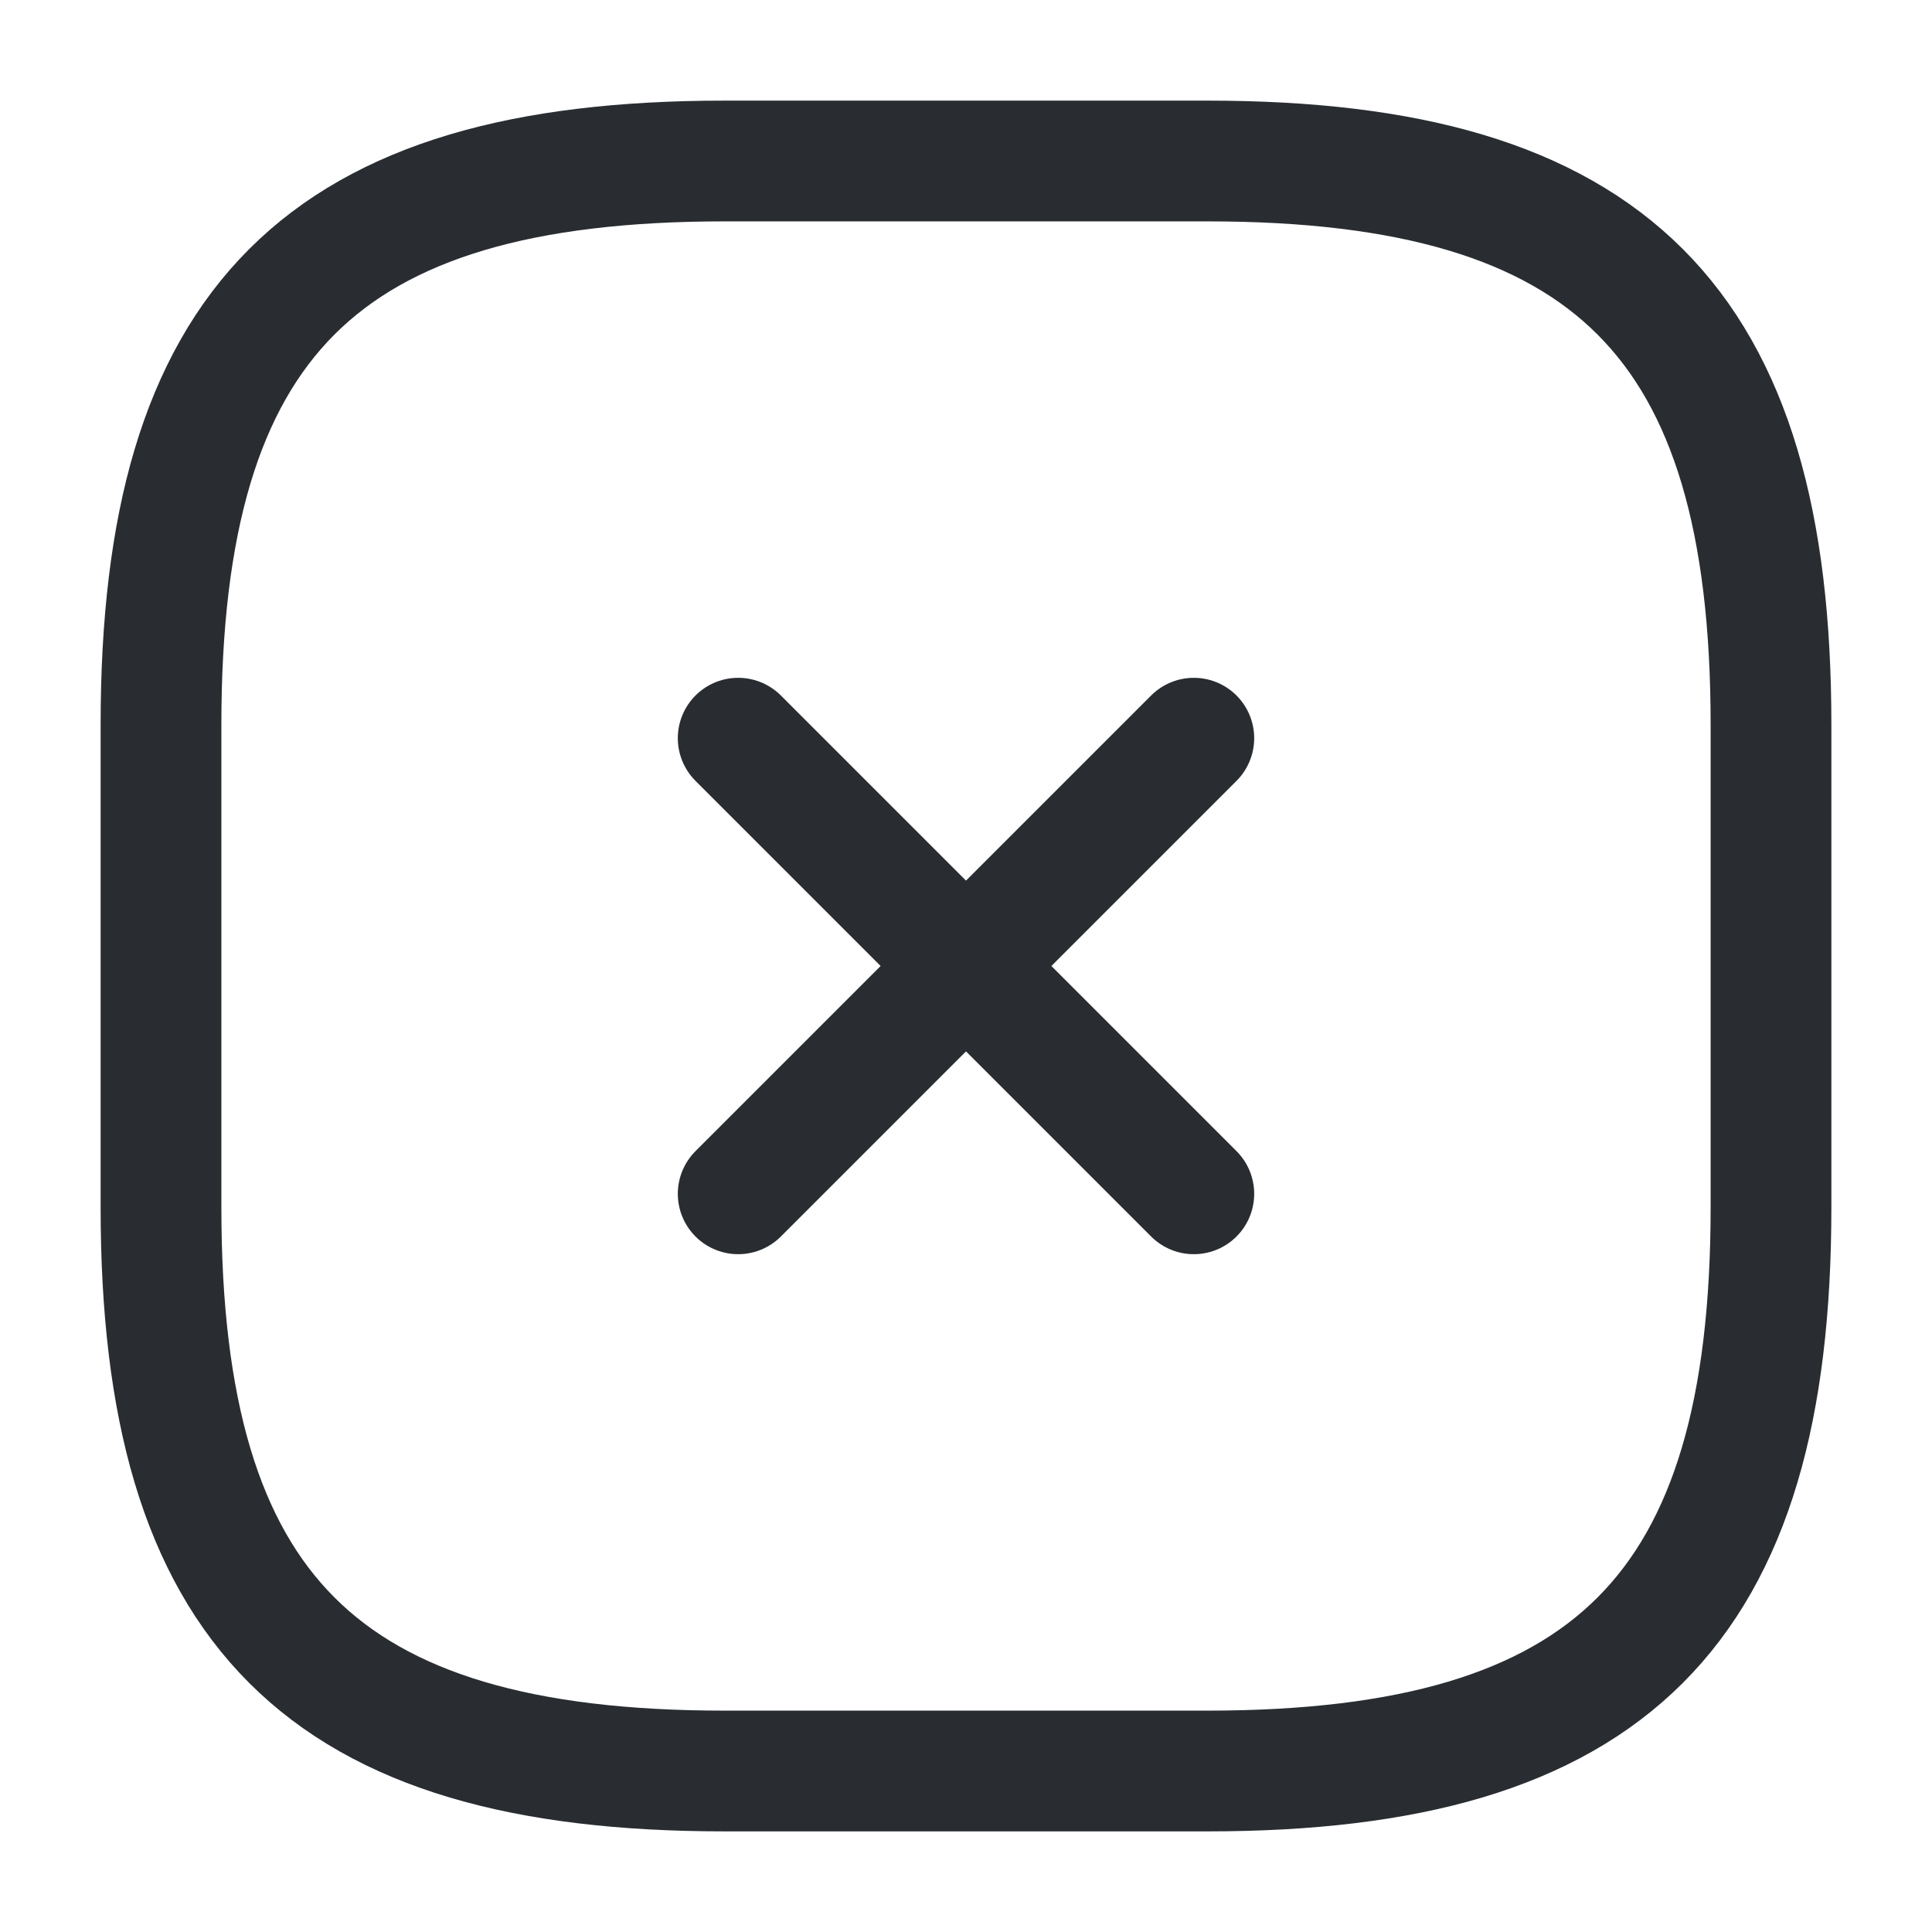
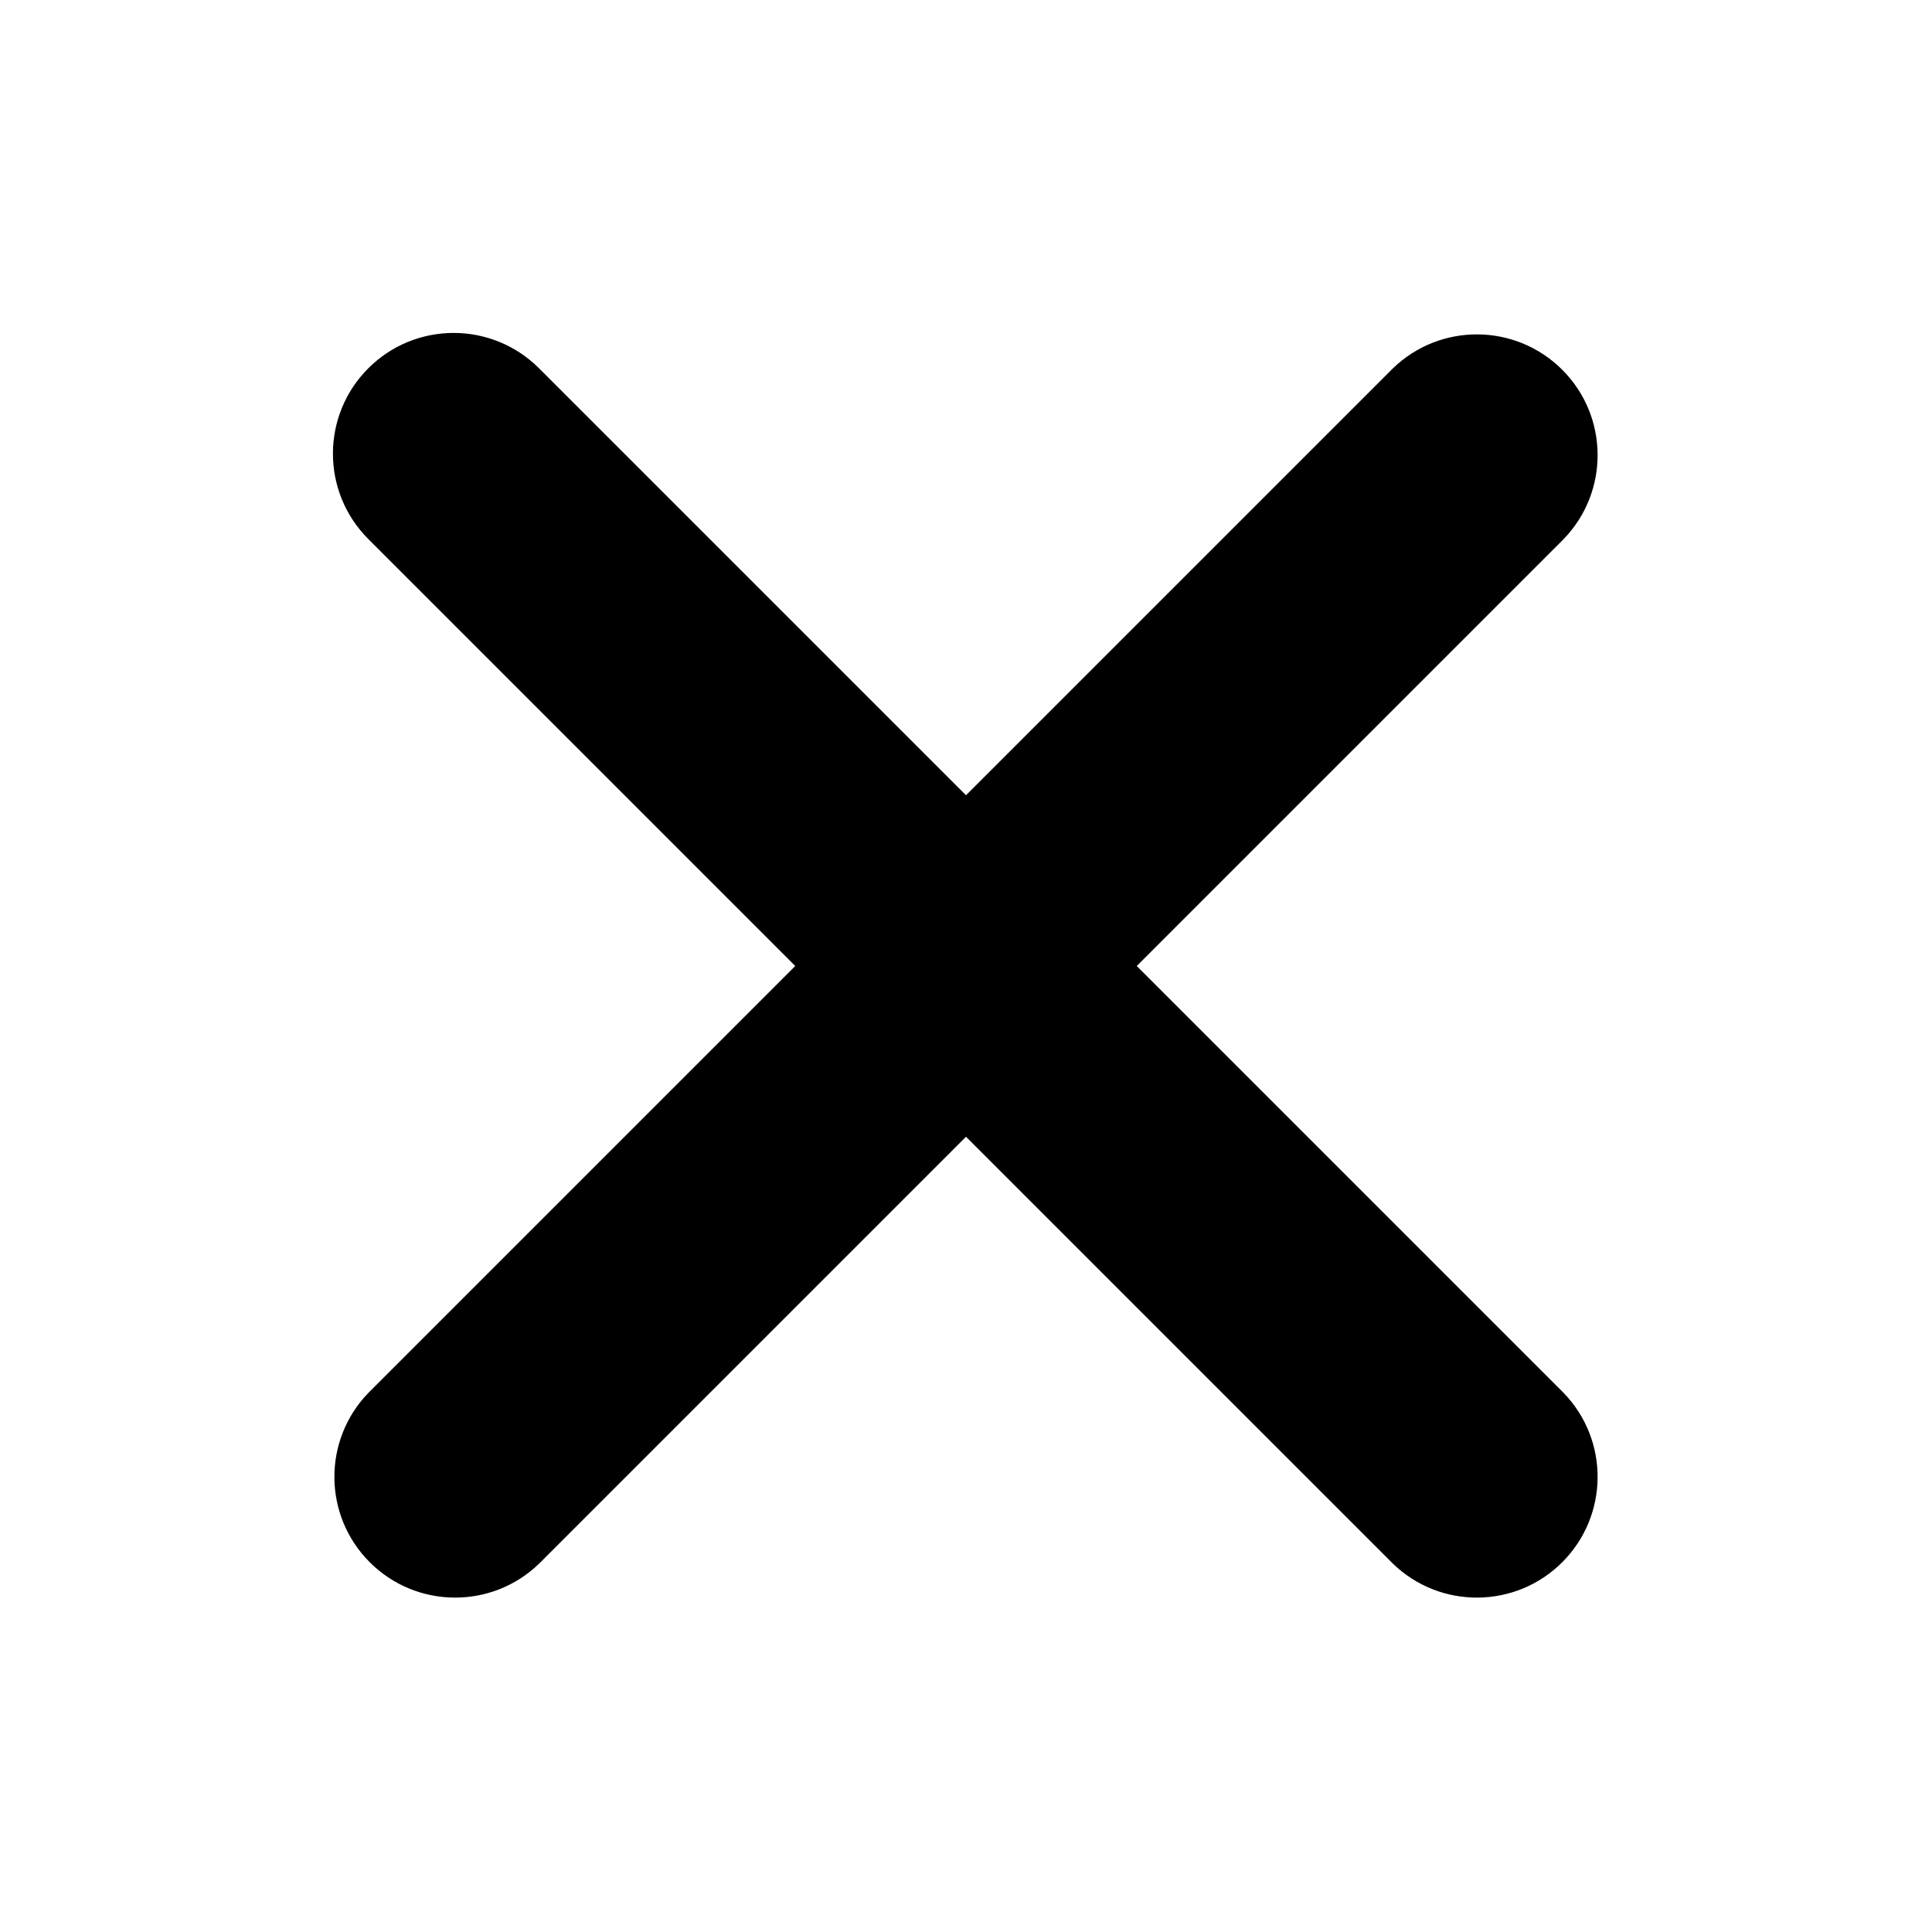
- <svg xmlns="http://www.w3.org/2000/svg" width="20px" height="20px" viewBox="0 0 24 24" fill="none">
+ <svg xmlns="http://www.w3.org/2000/svg" width="20px" height="20px" viewBox="0 0 1024 1024" fill="#000000">
  <g id="SVGRepo_bgCarrier" stroke-width="0" />
  <g id="SVGRepo_tracerCarrier" stroke-linecap="round" stroke-linejoin="round" />
  <g id="SVGRepo_iconCarrier">
-     <path d="M9.17 14.83L14.83 9.17" stroke="#292D32" stroke-width="1.5" stroke-linecap="round" stroke-linejoin="round" />
-     <path d="M14.83 14.83L9.17 9.17" stroke="#292D32" stroke-width="1.5" stroke-linecap="round" stroke-linejoin="round" />
-     <path d="M9 22H15C20 22 22 20 22 15V9C22 4 20 2 15 2H9C4 2 2 4 2 9V15C2 20 4 22 9 22Z" stroke="#292D32" stroke-width="1.5" stroke-linecap="round" stroke-linejoin="round" />
+     <path fill="#000000" d="M195.2 195.2a64 64 0 0 1 90.496 0L512 421.504 738.304 195.2a64 64 0 0 1 90.496 90.496L602.496 512 828.8 738.304a64 64 0 0 1-90.496 90.496L512 602.496 285.696 828.8a64 64 0 0 1-90.496-90.496L421.504 512 195.2 285.696a64 64 0 0 1 0-90.496z" />
  </g>
</svg>
